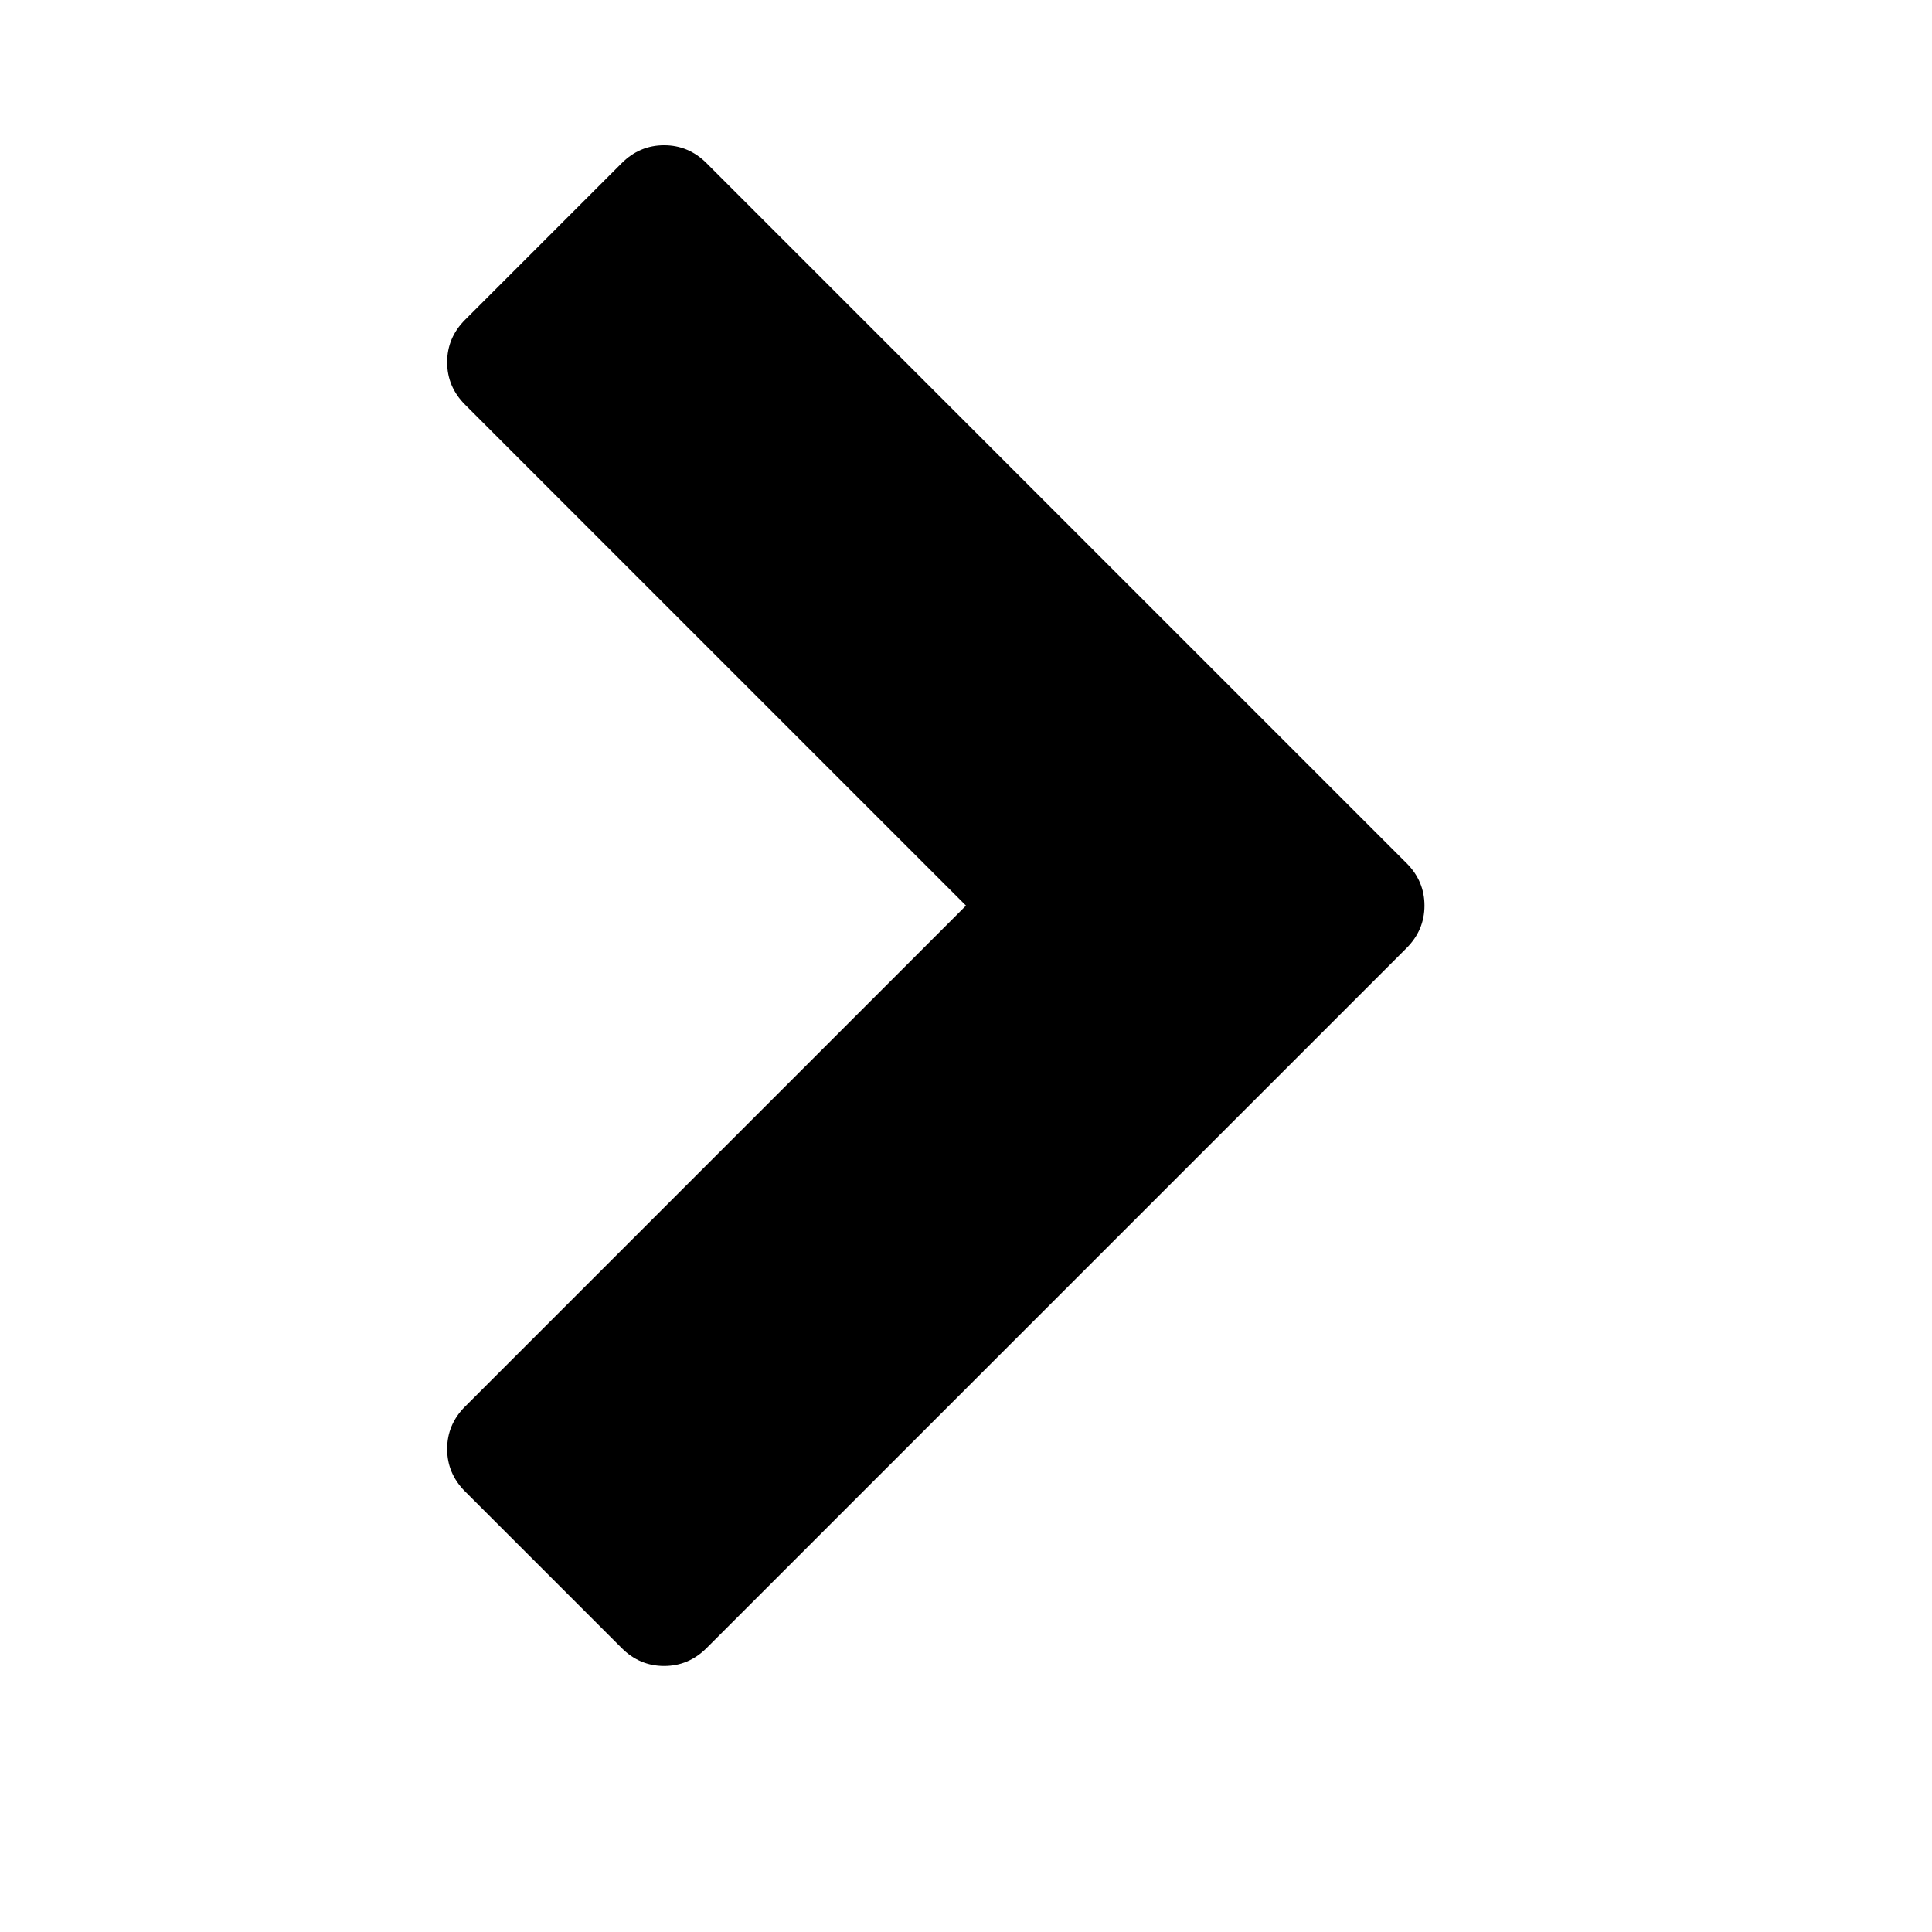
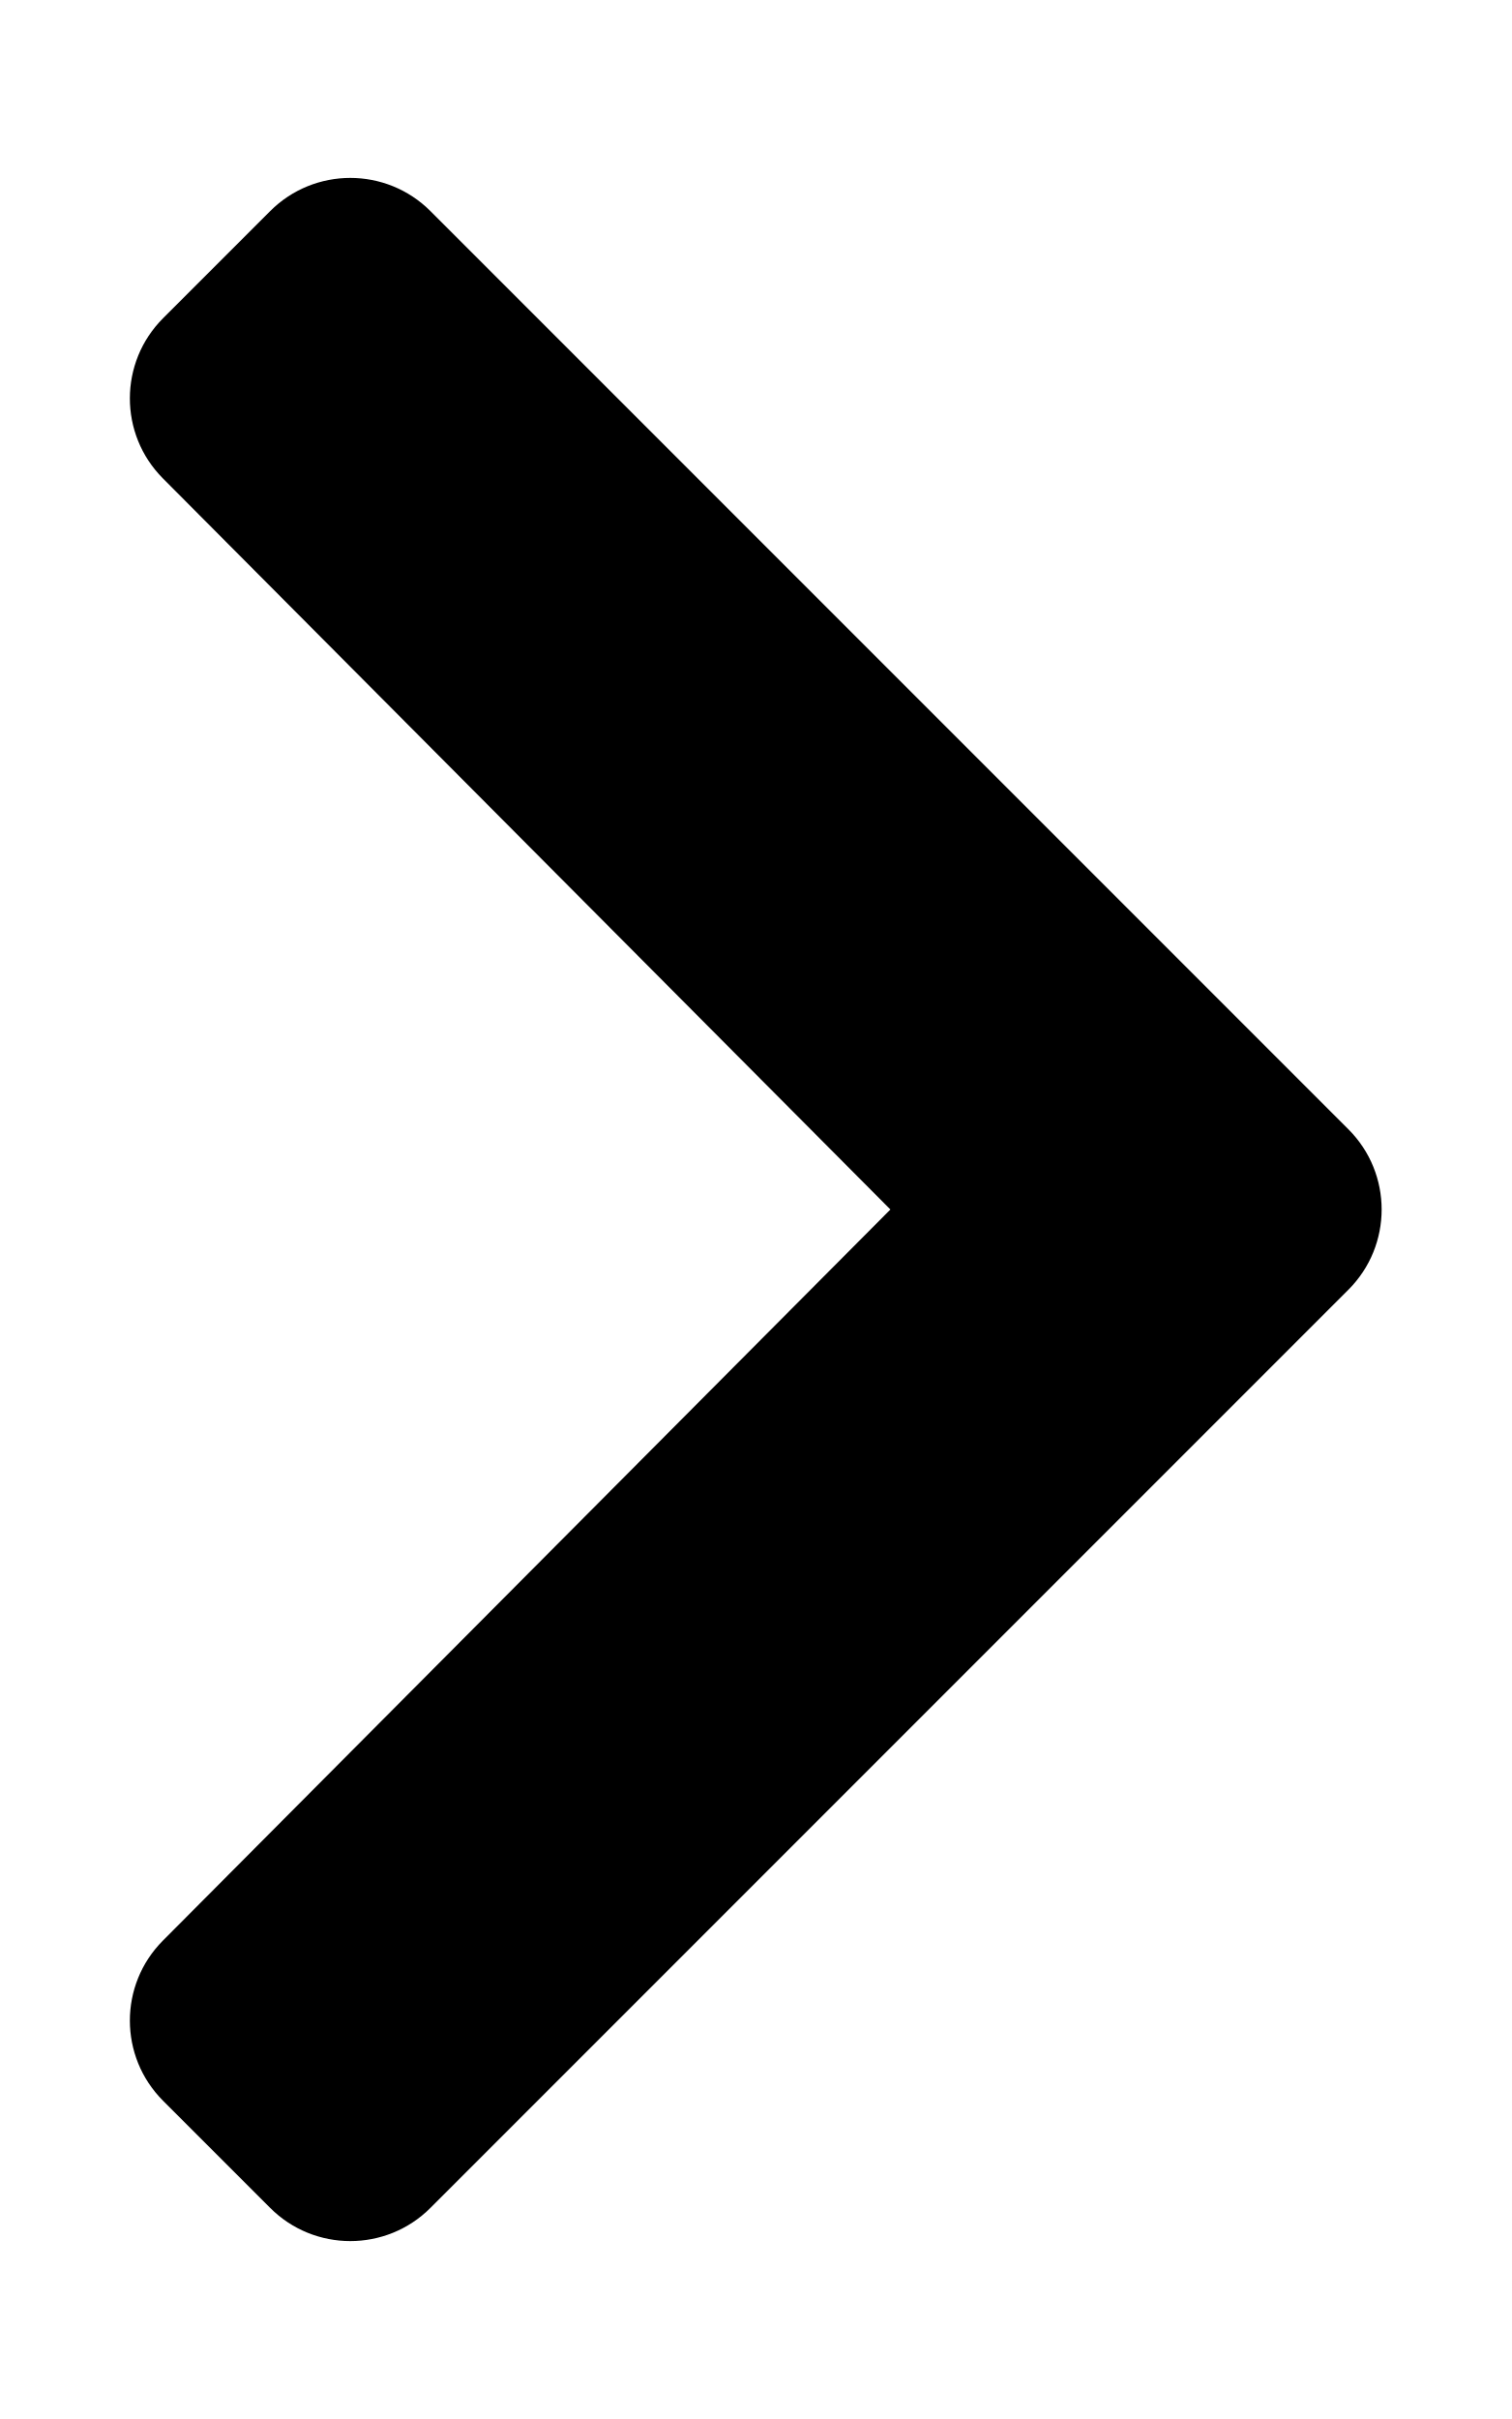
- <svg xmlns="http://www.w3.org/2000/svg" width="2048" height="2048" viewBox="0 0 2048 2048">
-   <path d="M1491 1005l-742 742q-19 19-45 19t-45-19l-166-166q-19-19-19-45t19-45l531-531-531-531q-19-19-19-45t19-45l166-166q19-19 45-19t45 19l742 742q19 19 19 45t-19 45z" />
+ <svg xmlns="http://www.w3.org/2000/svg" viewBox="0 0 320 512">
+   <path d="M285.476 272.971L91.132 467.314c-9.373 9.373-24.569 9.373-33.941 0l-22.667-22.667c-9.357-9.357-9.375-24.522-.04-33.901L188.505 256 34.484 101.255c-9.335-9.379-9.317-24.544.04-33.901l22.667-22.667c9.373-9.373 24.569-9.373 33.941 0L285.475 239.03c9.373 9.372 9.373 24.568.001 33.941z" />
</svg>
